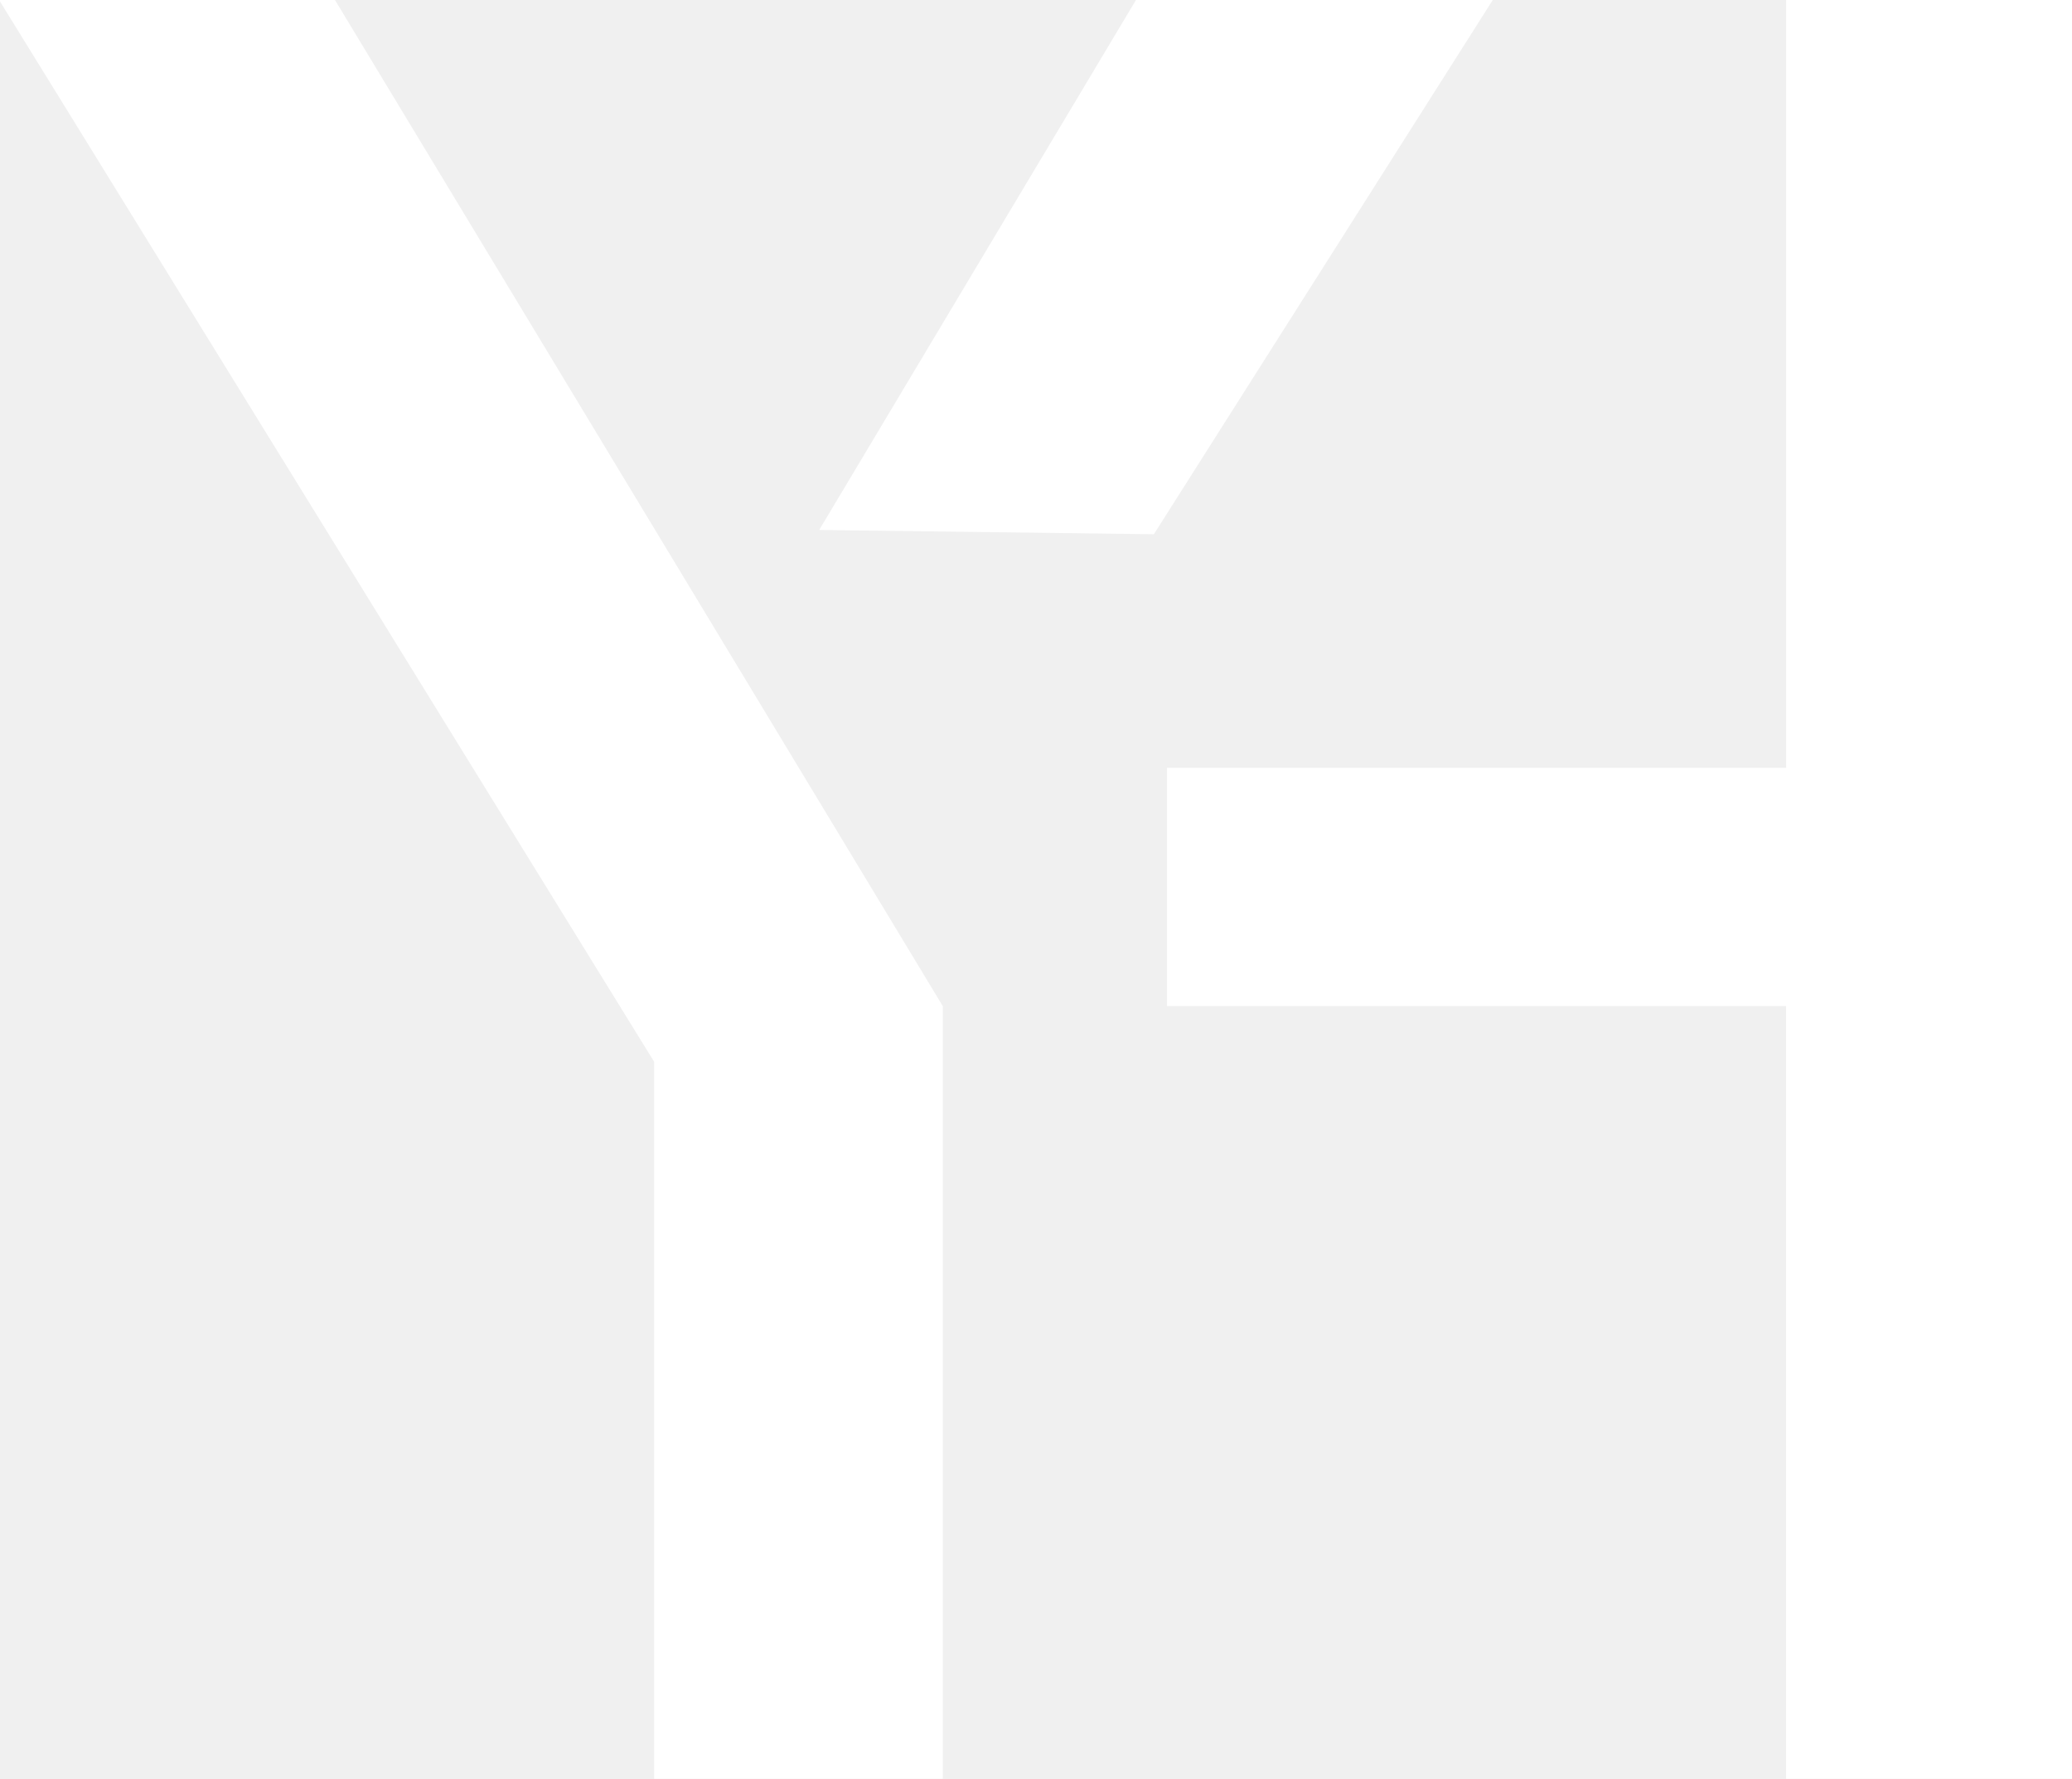
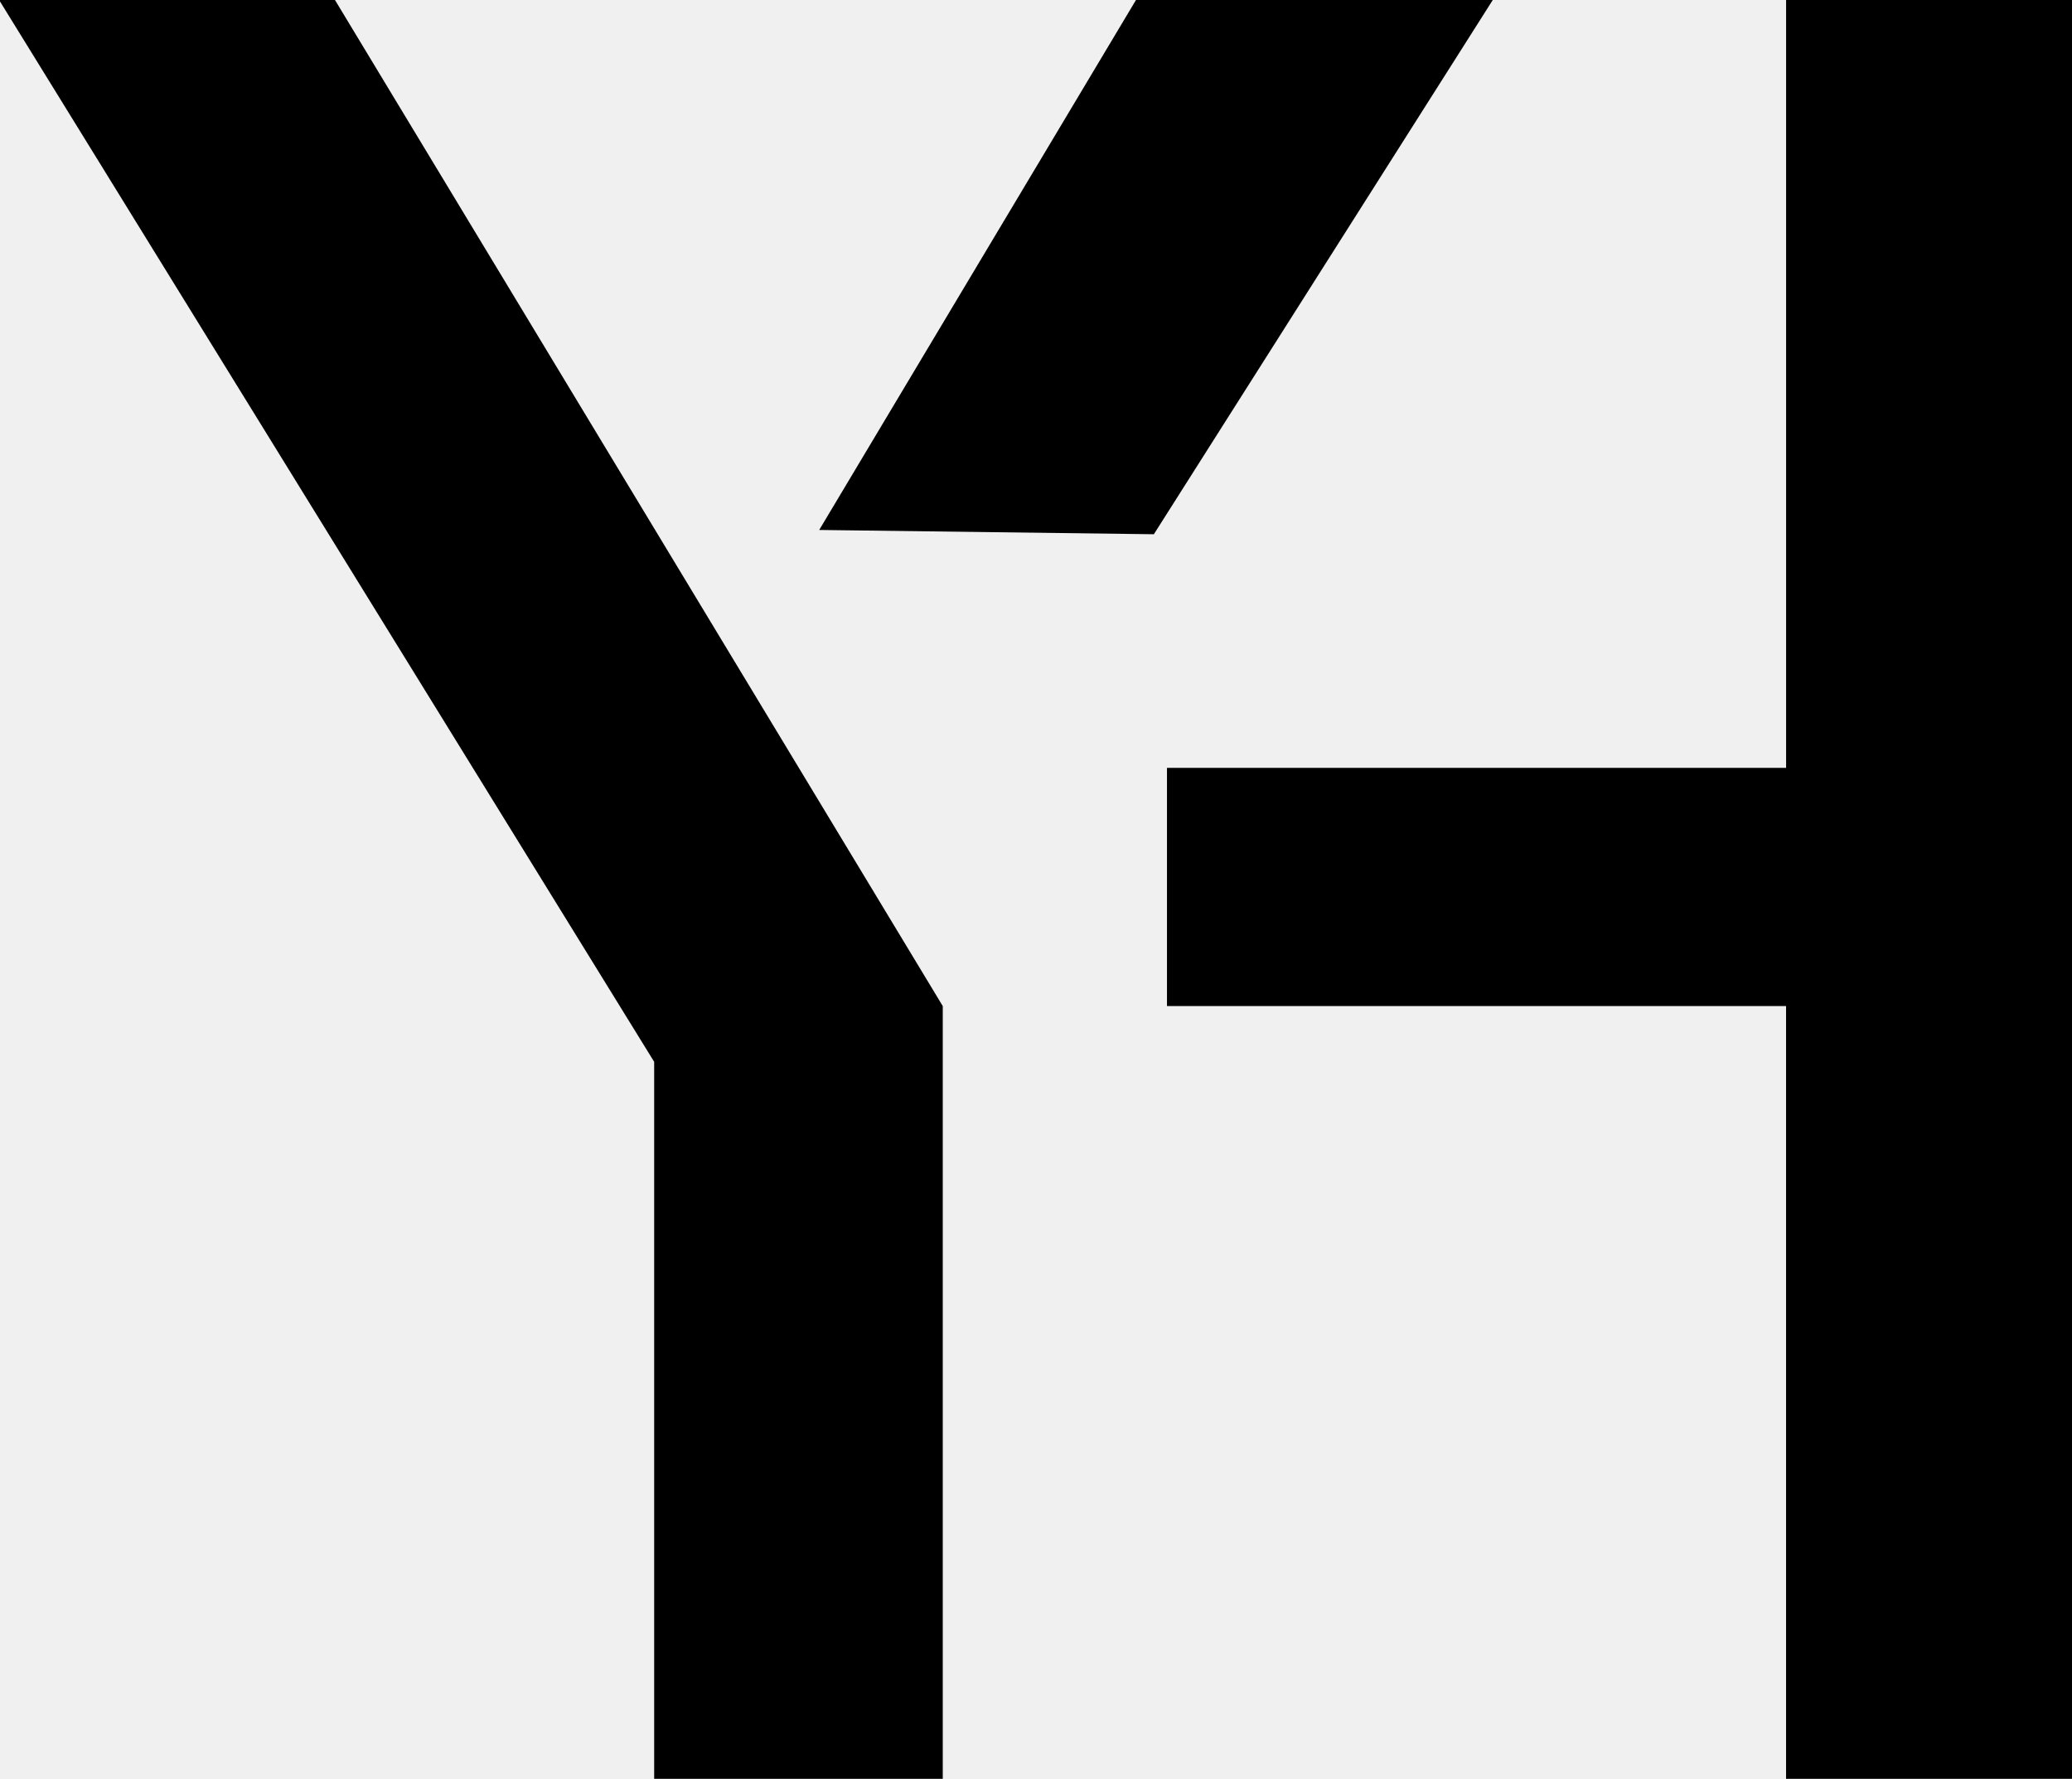
<svg xmlns="http://www.w3.org/2000/svg" shapeRendering="geometricPrecision" textRendering="geometricPrecision" viewBox="0 0 60 51.5" fill="none">
-   <path d="M-.026 0H9.7l17.6 29.127V51.5h-8.357V30.741L-.026 0ZM33.413 15.467l-9.691-.124L32.895 0h10.332l-9.814 15.467ZM33.793 22.23v6.897H51.72V51.5H60V0h-8.279v22.23H33.793Z" fill="white" />
+   <path d="M-.026 0H9.7l17.6 29.127V51.5h-8.357V30.741L-.026 0ZM33.413 15.467l-9.691-.124L32.895 0h10.332l-9.814 15.467ZM33.793 22.23v6.897H51.72V51.5H60V0h-8.279v22.23H33.793Z" fill="black" />
</svg>
